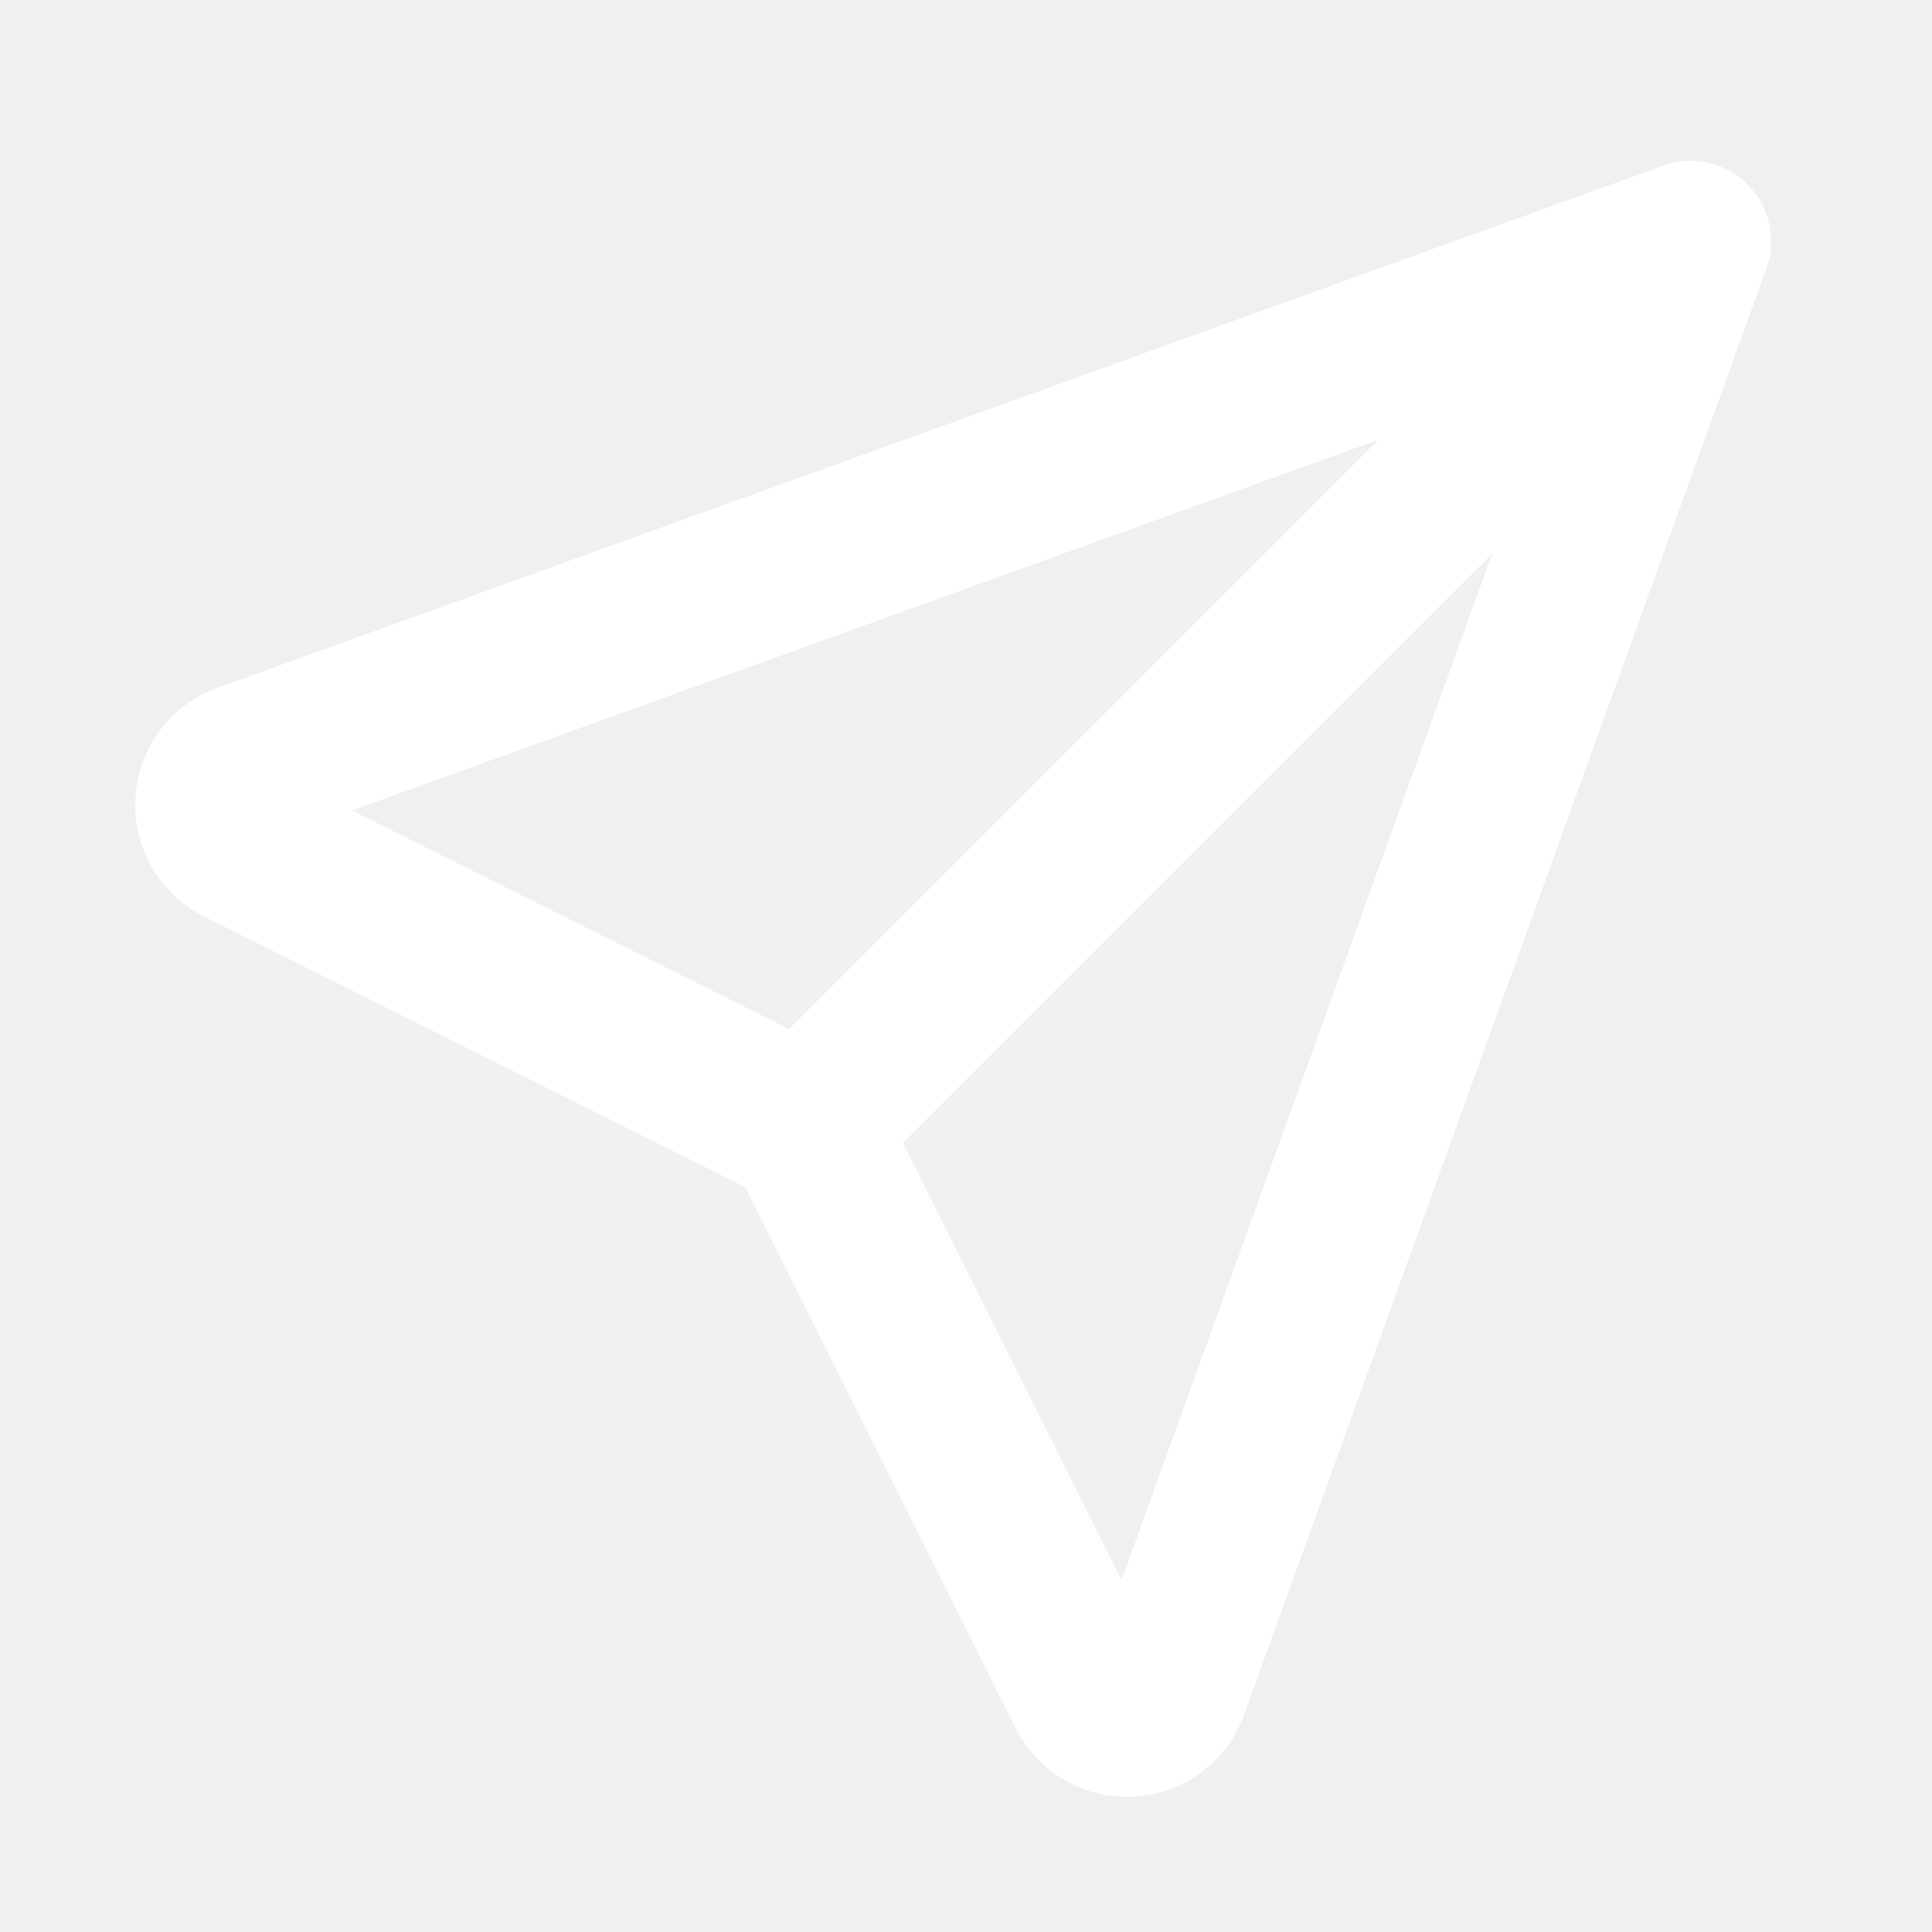
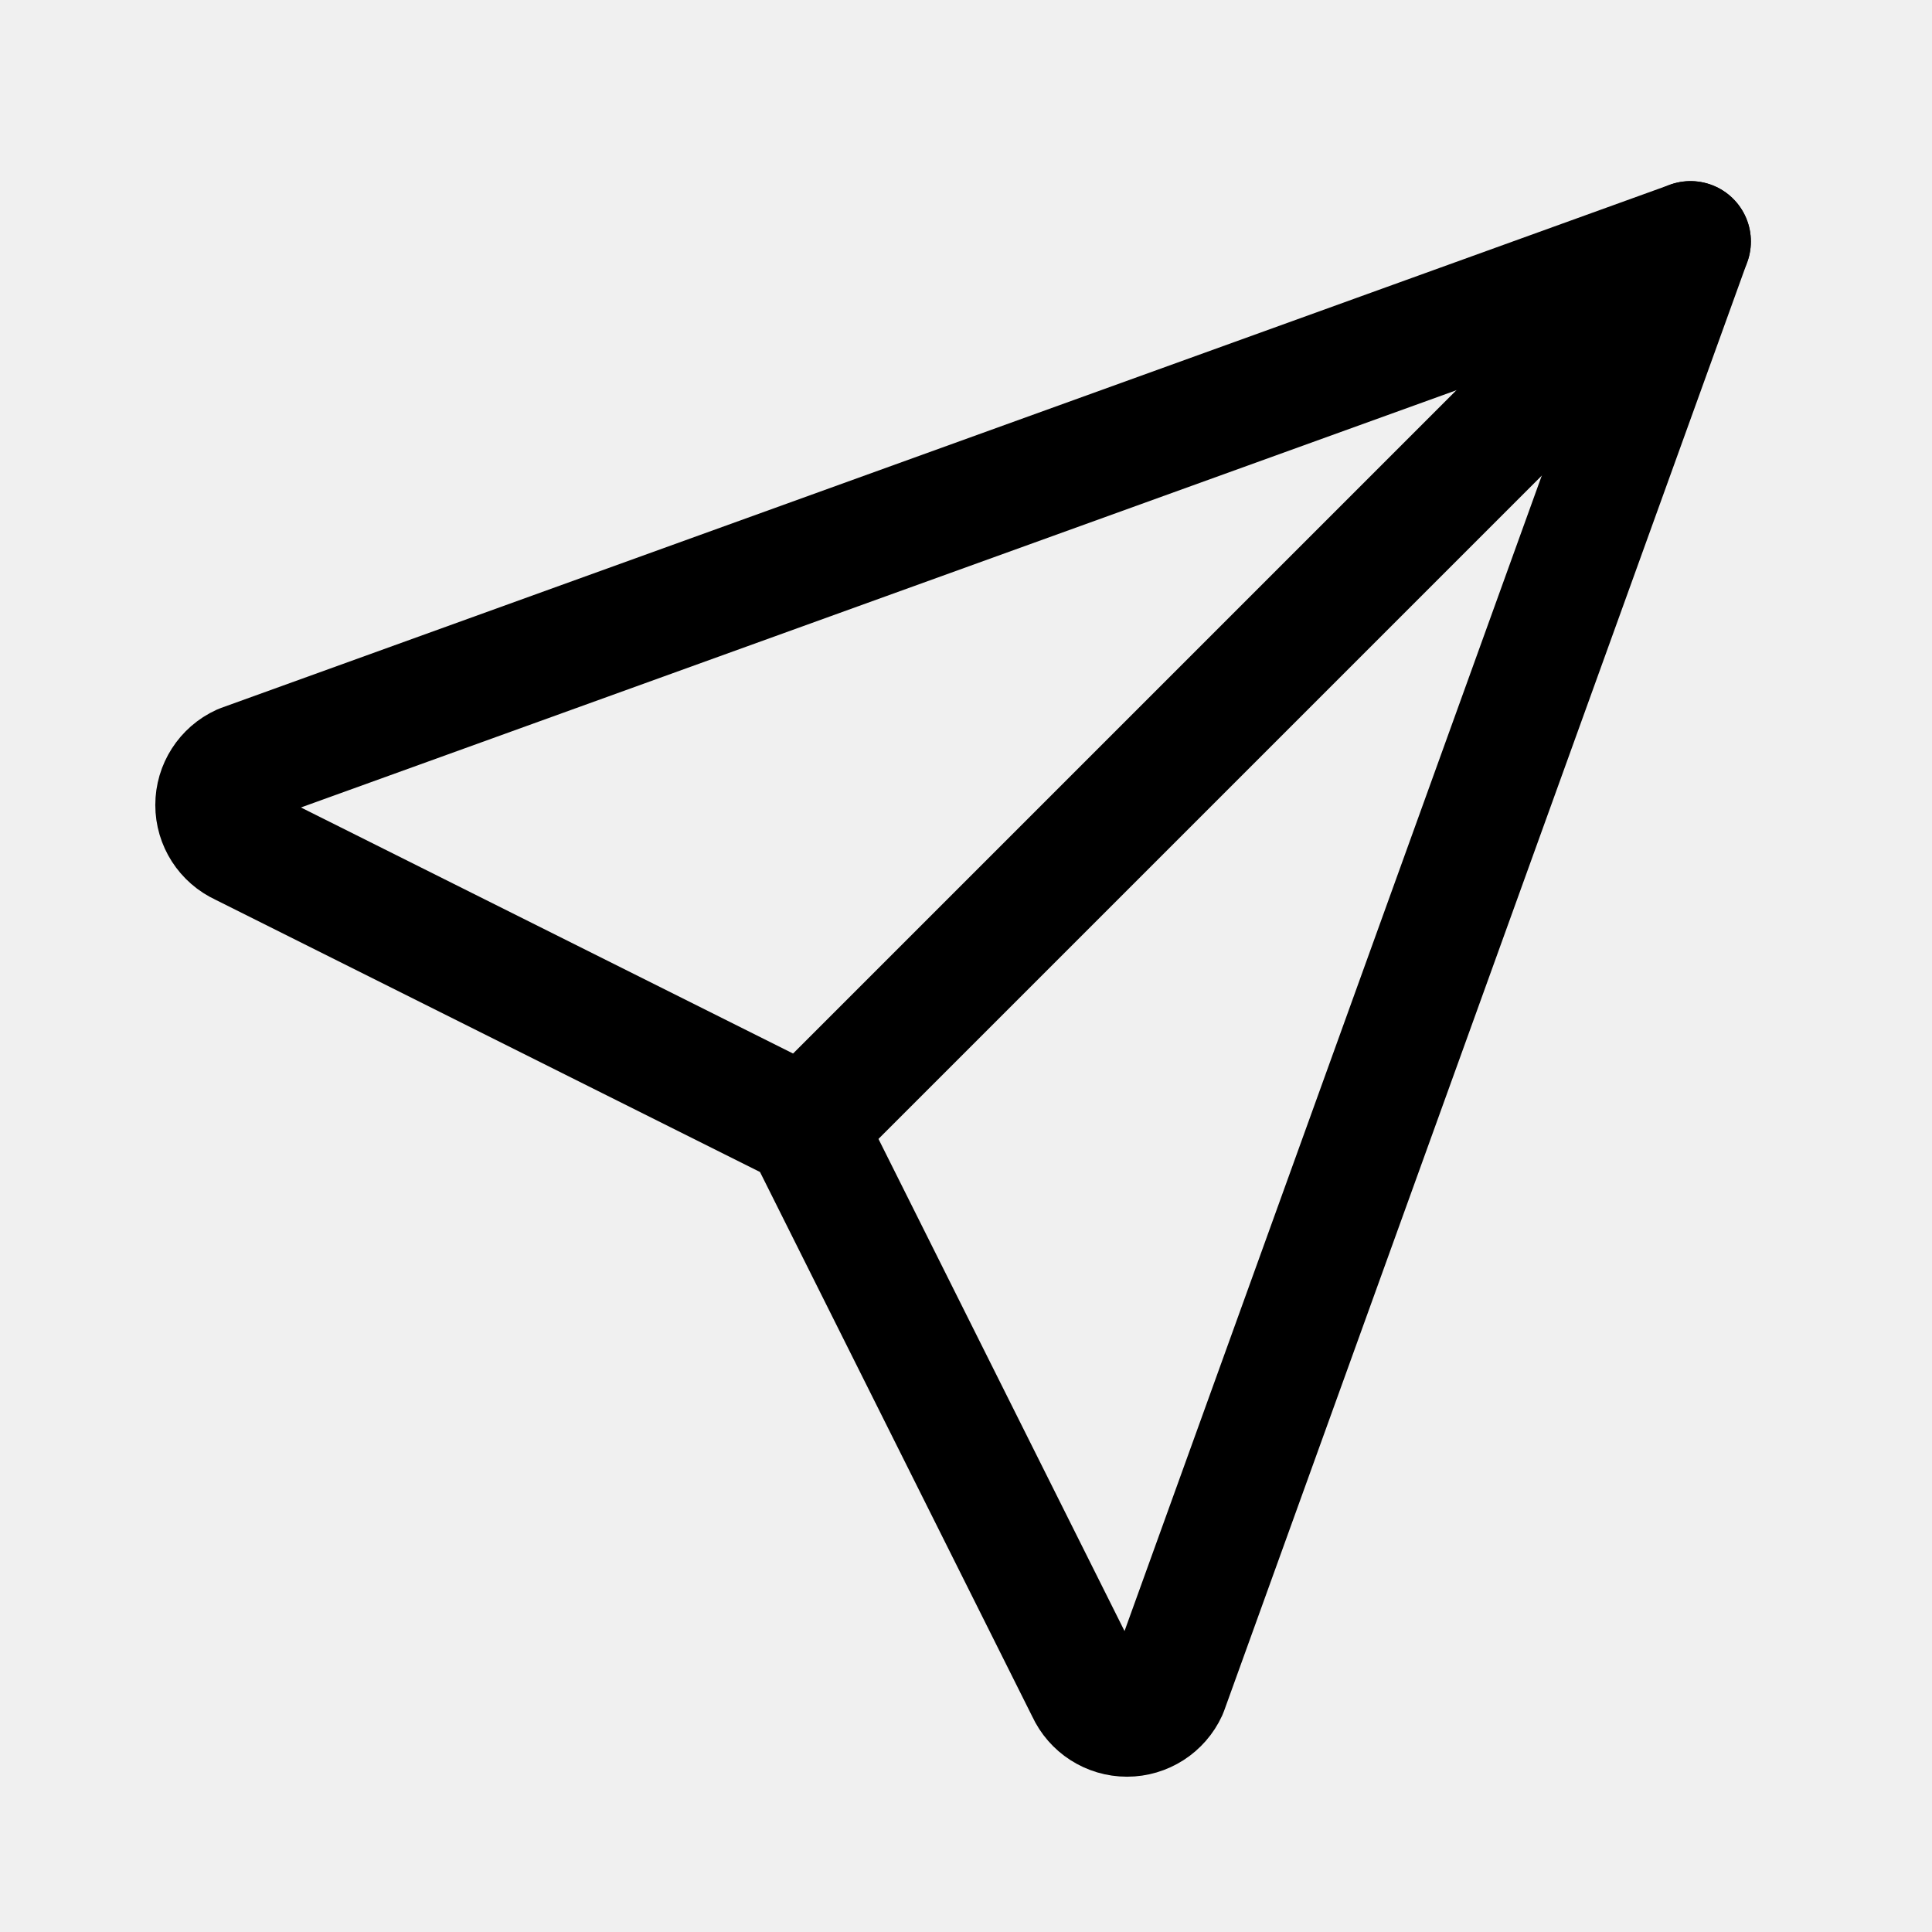
- <svg xmlns="http://www.w3.org/2000/svg" width="24" height="24" viewBox="0 0 24 24" fill="none" stroke="#ffffff" stroke-width="2" stroke-linecap="round" stroke-linejoin="round" class="icon icon-tabler icons-tabler-outline icon-tabler-send">
+ <svg xmlns="http://www.w3.org/2000/svg" width="24" height="24" viewBox="0 0 24 24" fill="none" stroke="#000" stroke-width="1.5" stroke-linecap="round" stroke-linejoin="round" class="icon icon-tabler icons-tabler-outline icon-tabler-send">
  <path stroke="none" d="M0 0h24v24H0z" fill="none" />
  <path d="M10 14l11 -11" />
  <path d="M21 3l-6.5 18a.55 .55 0 0 1 -1 0l-3.5 -7l-7 -3.5a.55 .55 0 0 1 0 -1l18 -6.5" />
</svg>
